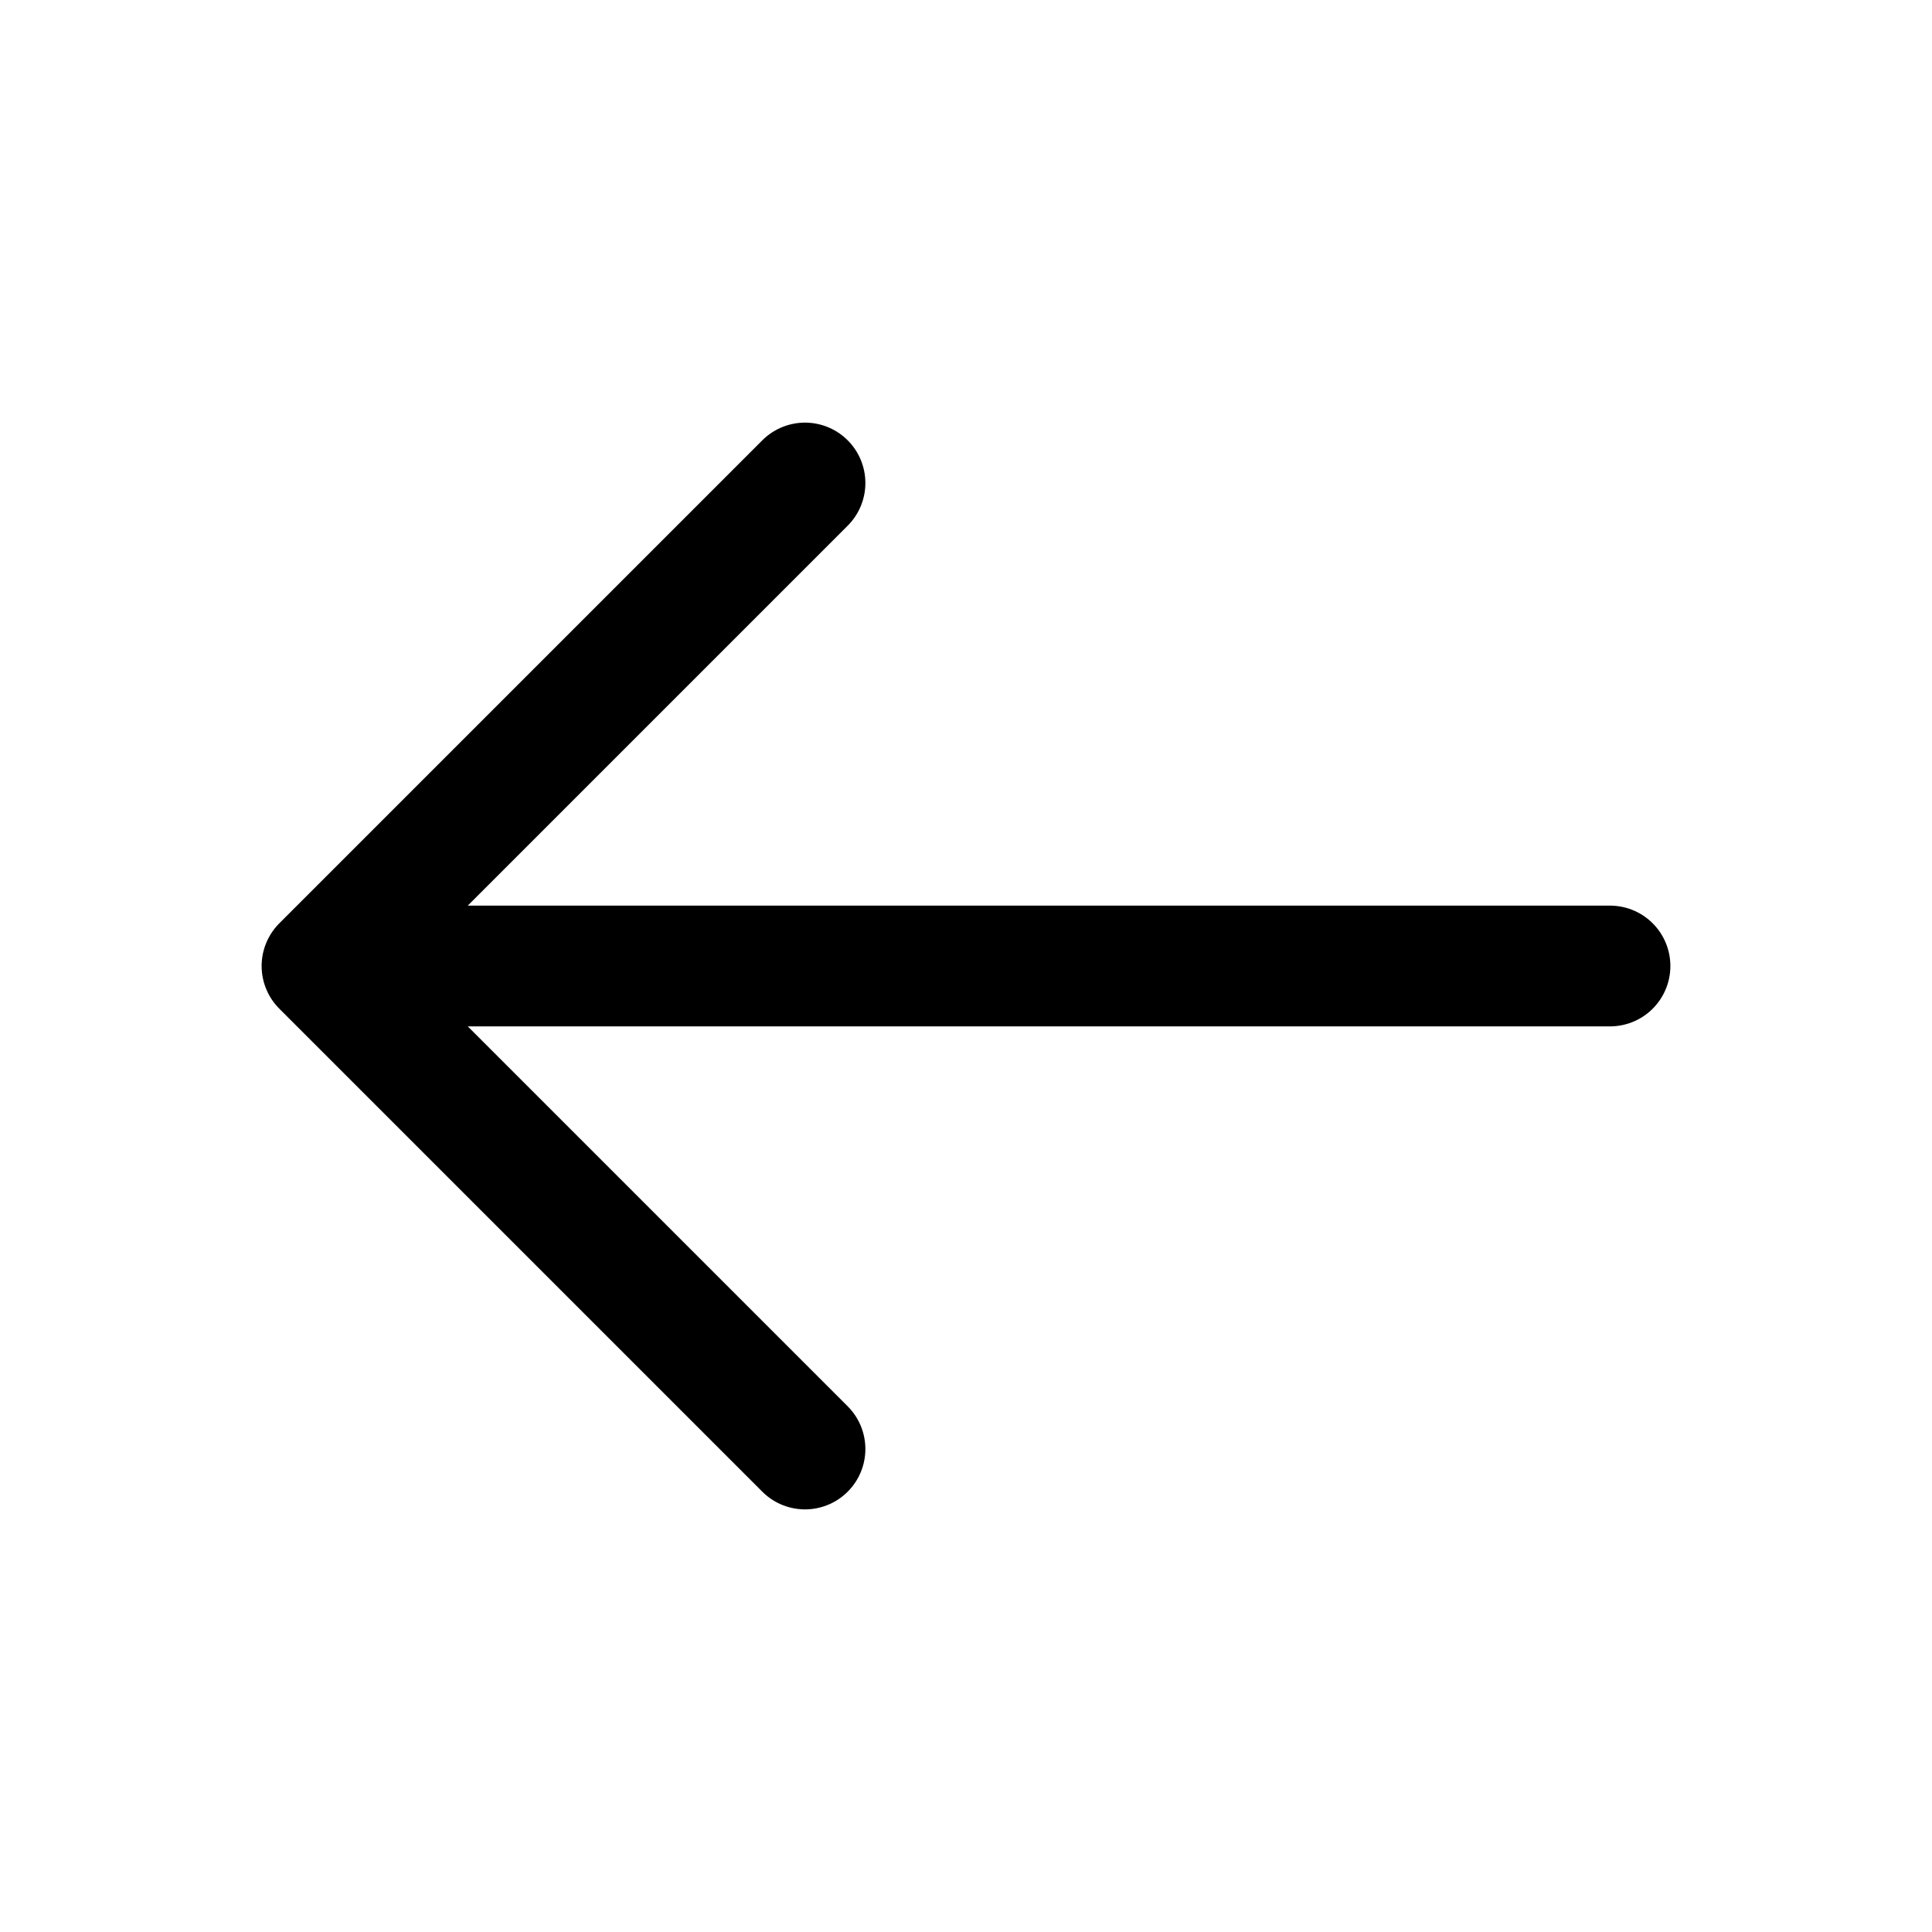
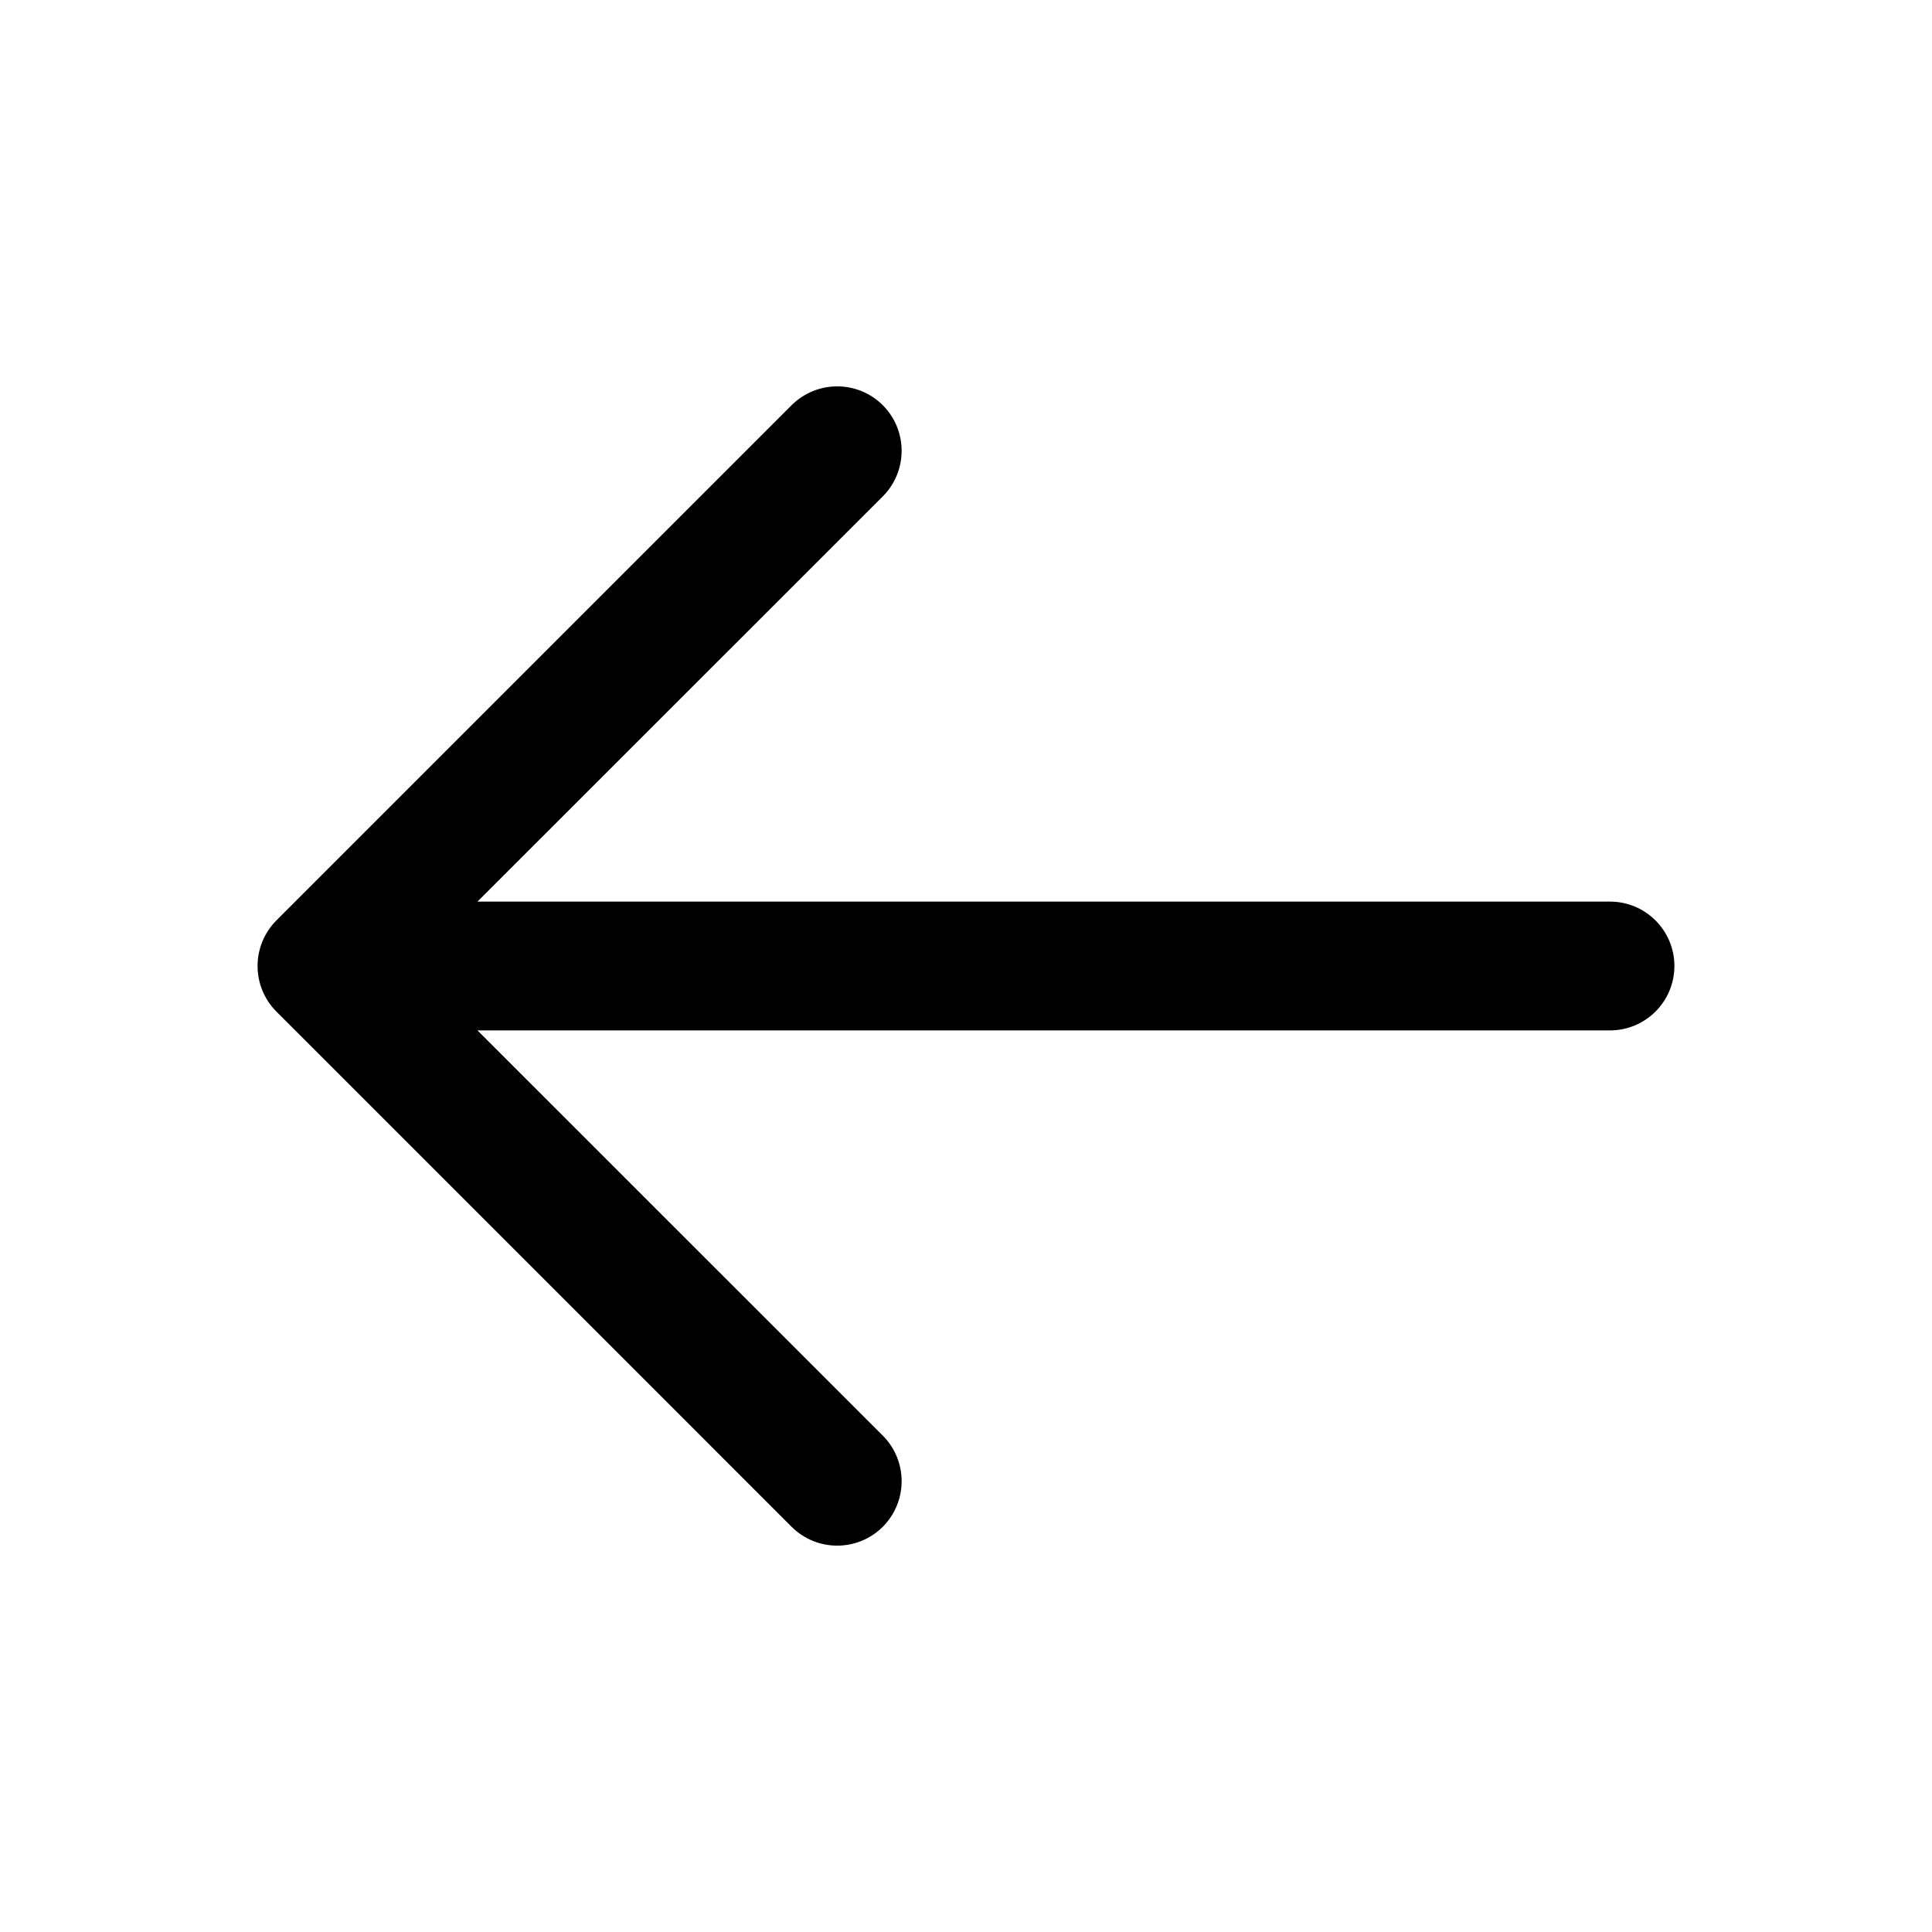
- <svg xmlns="http://www.w3.org/2000/svg" width="24" height="24" viewBox="0 0 24 24" fill="none">
-   <path d="M20 12H4M4 12L10 6M4 12L10 18" stroke="currentColor" stroke-width="1.5" stroke-linecap="round" stroke-linejoin="round" />
+ <svg xmlns="http://www.w3.org/2000/svg" width="15" height="15" viewBox="0 0 15 15" fill="none">
+   <path fill-rule="evenodd" clip-rule="evenodd" d="M6.854 3.146C7.049 3.342 7.049 3.658 6.854 3.854L3.707 7H12.5C12.776 7 13 7.224 13 7.5C13 7.776 12.776 8 12.5 8H3.707L6.854 11.146C7.049 11.342 7.049 11.658 6.854 11.854C6.658 12.049 6.342 12.049 6.146 11.854L2.146 7.854C1.951 7.658 1.951 7.342 2.146 7.146L6.146 3.146C6.342 2.951 6.658 2.951 6.854 3.146Z" fill="currentColor" />
</svg>
